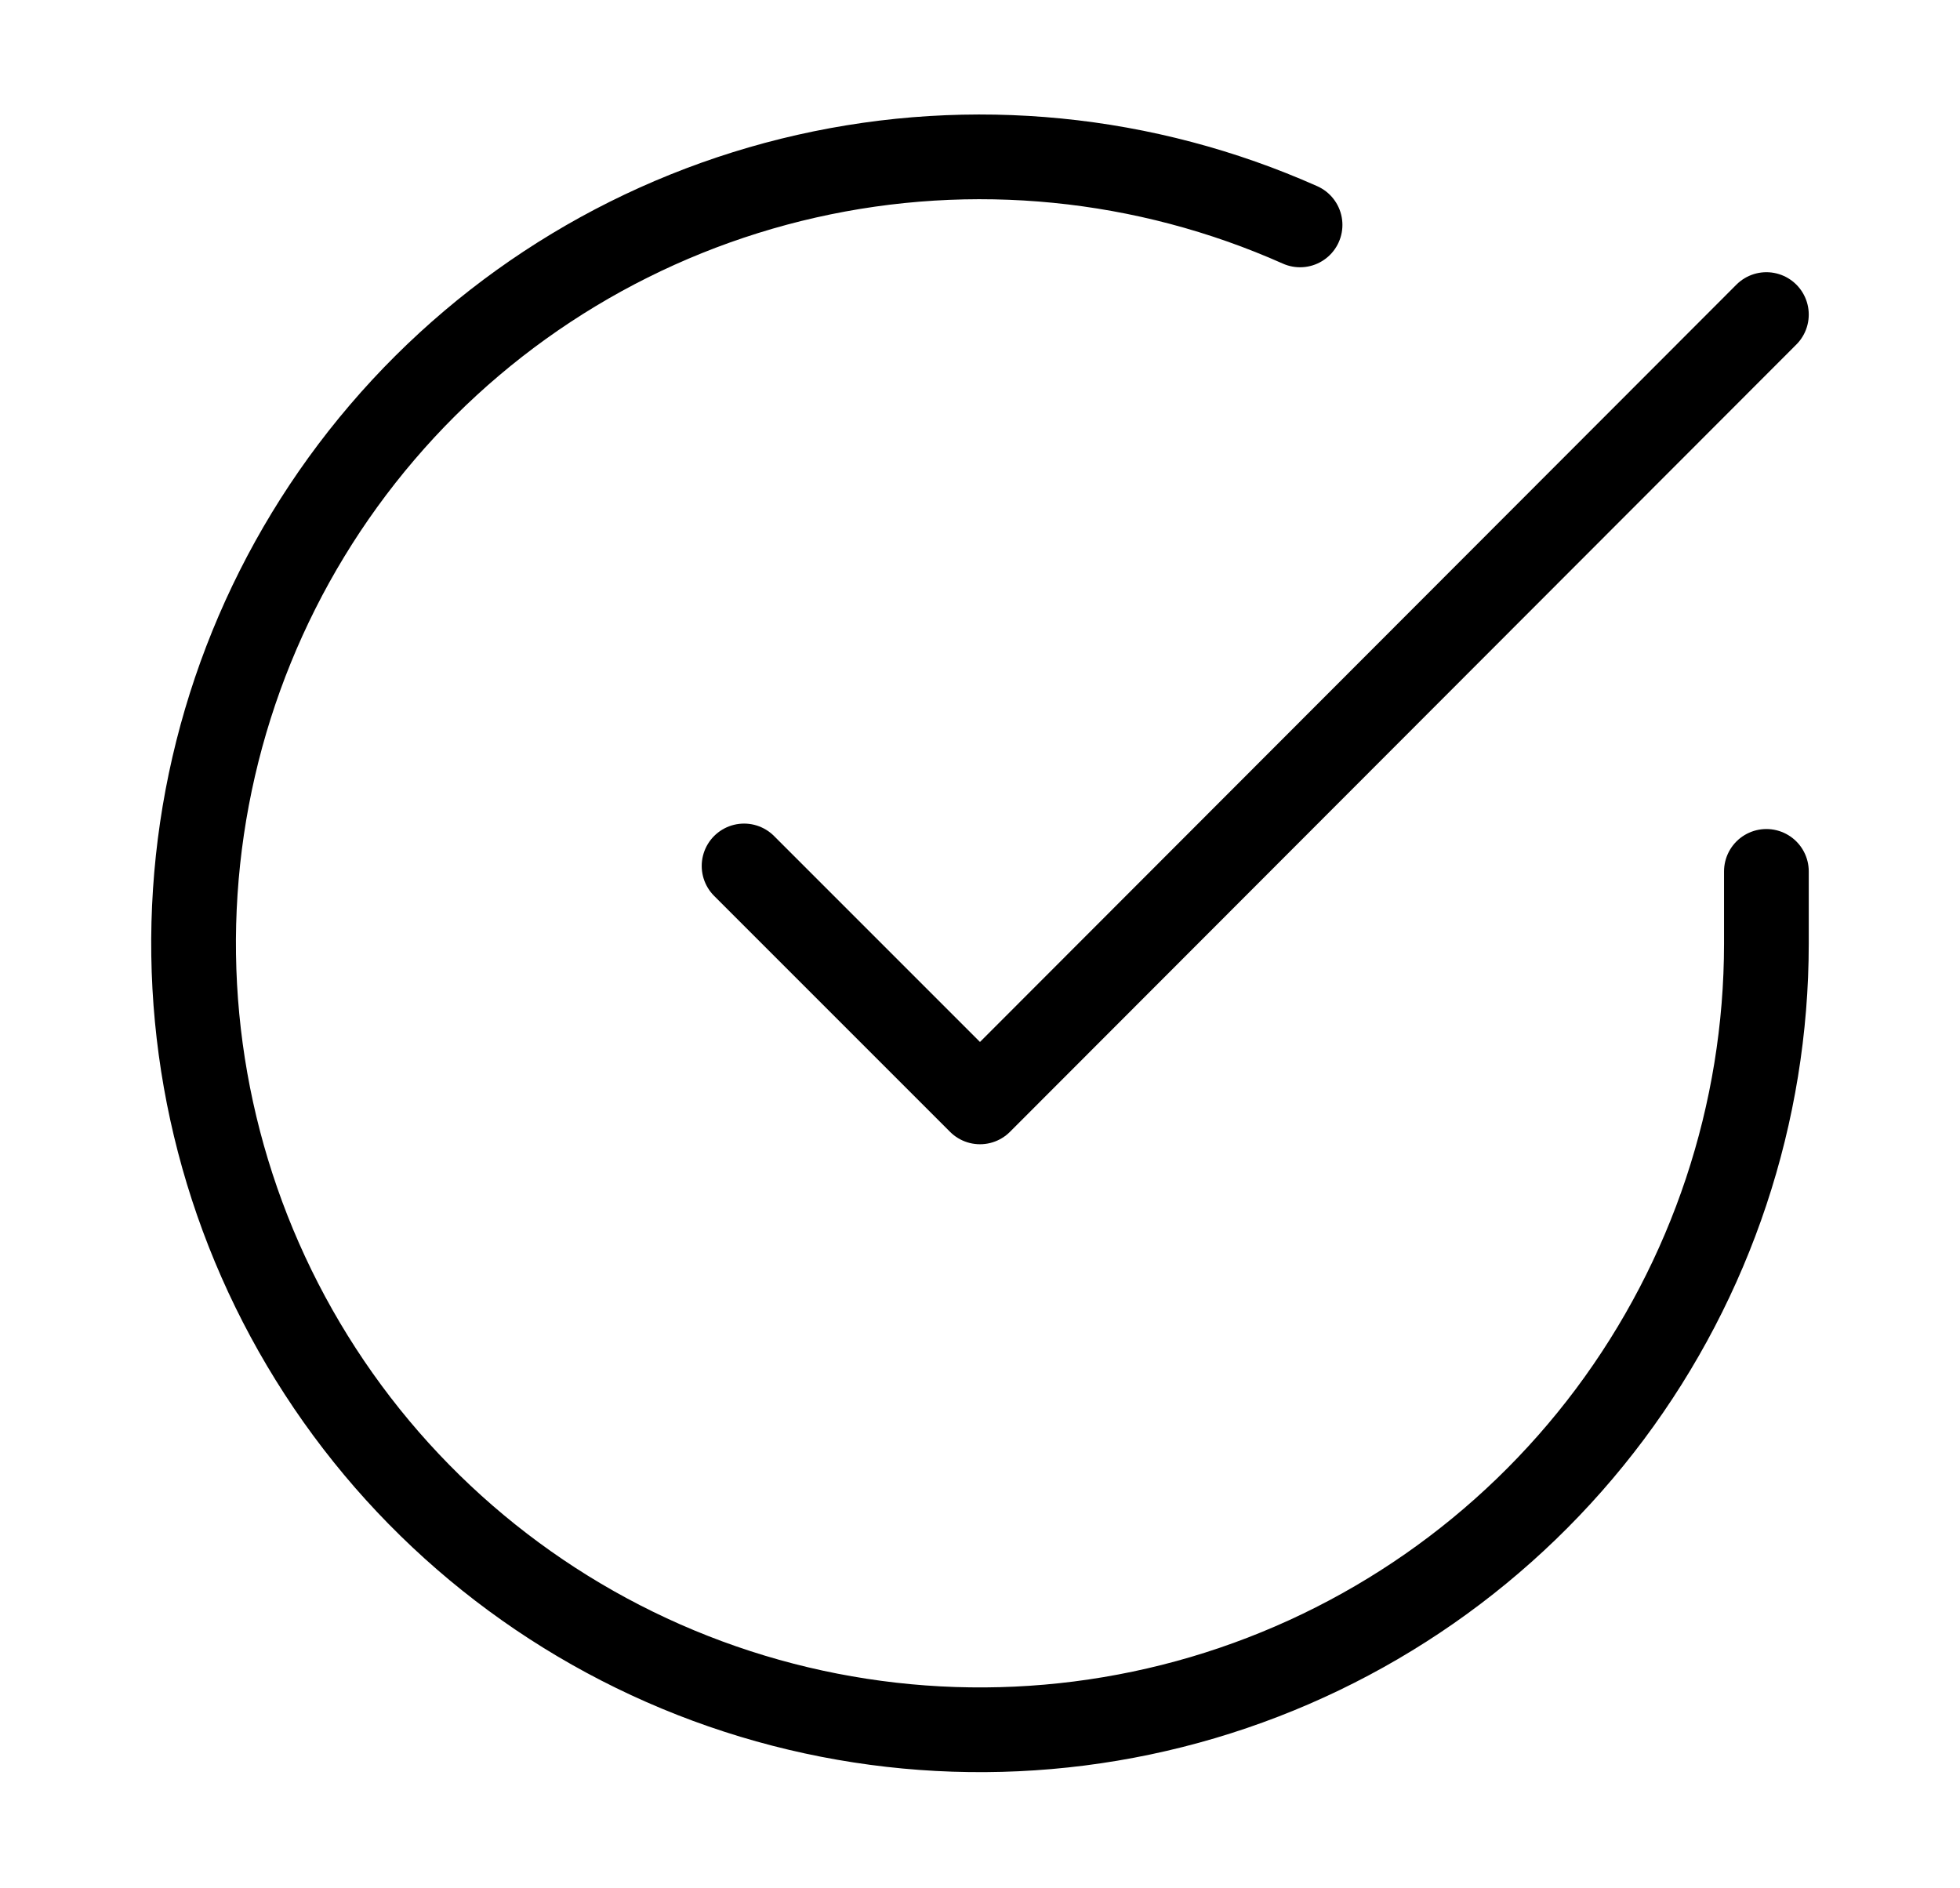
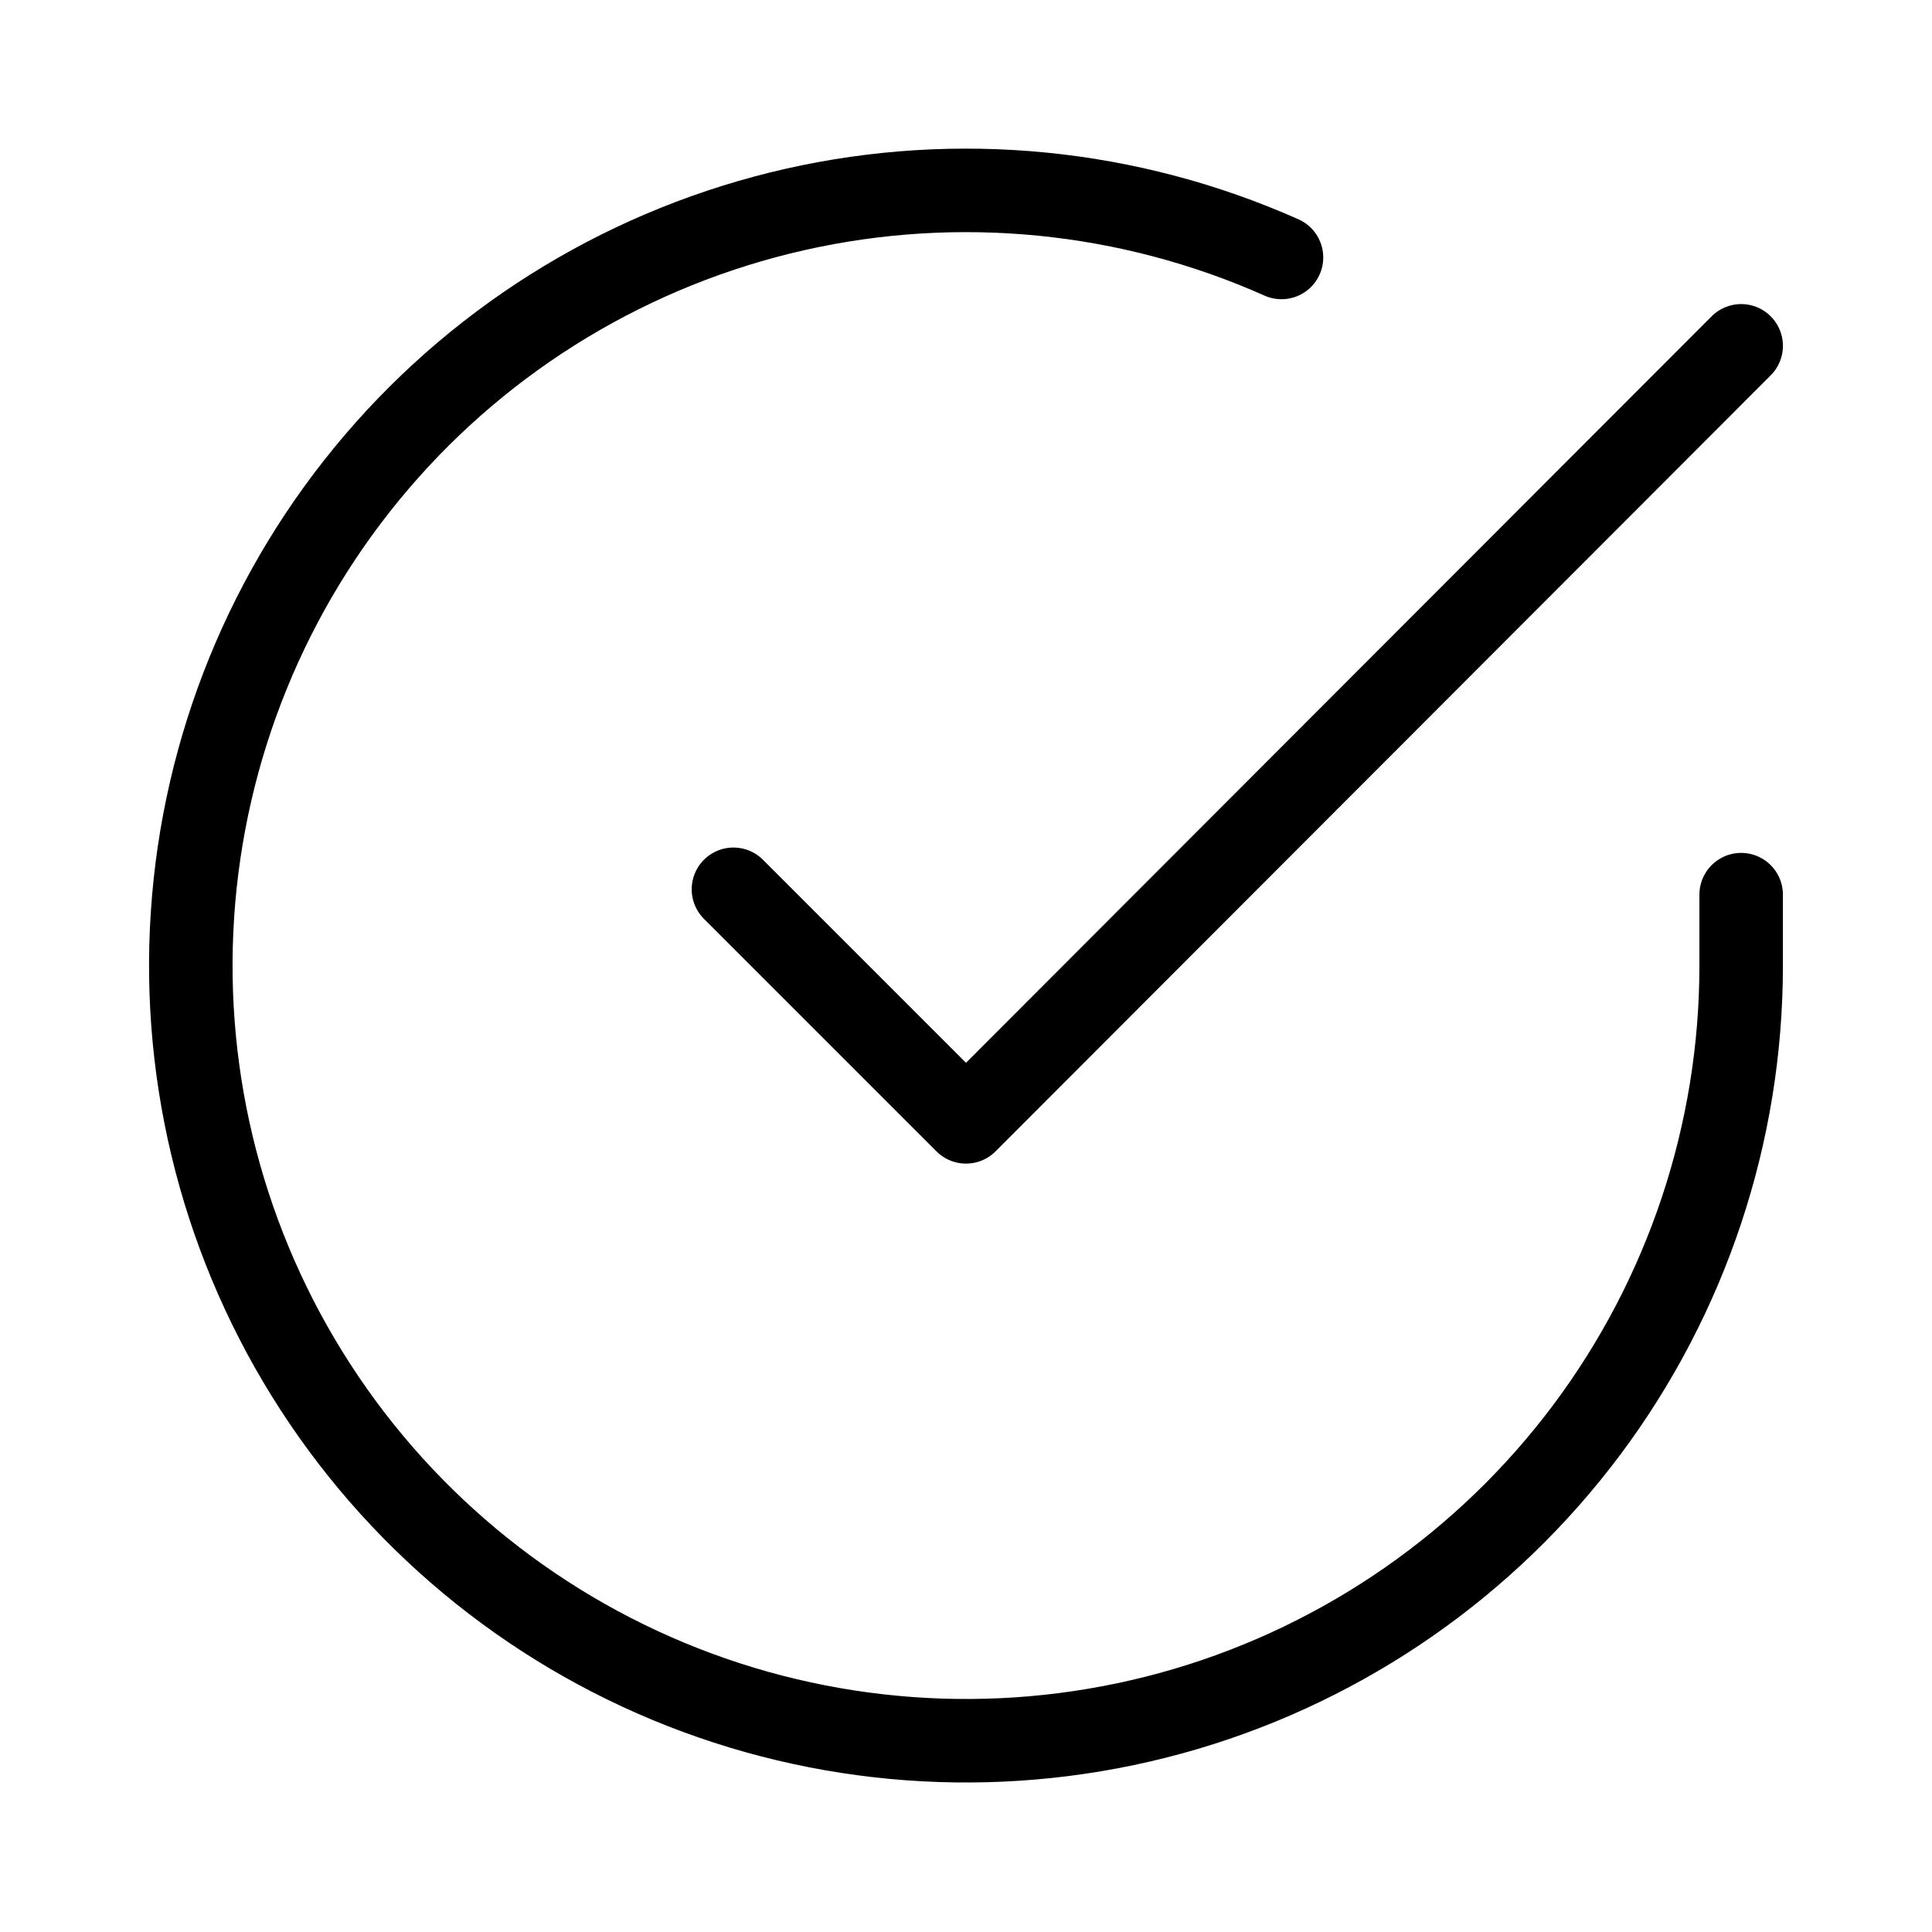
- <svg xmlns="http://www.w3.org/2000/svg" width="27" height="26" viewBox="0 0 27 26" fill="none">
+ <svg xmlns="http://www.w3.org/2000/svg" width="30" height="30" viewBox="0 0 27 26" fill="none">
  <g id="Icon/Q&amp;A">
    <g id="Group">
      <path id="Vector" d="M24.333 12.003V13C24.332 15.336 23.575 17.609 22.177 19.48C20.778 21.351 18.812 22.72 16.572 23.383C14.331 24.045 11.937 23.965 9.746 23.156C7.554 22.346 5.683 20.85 4.412 18.89C3.14 16.93 2.536 14.612 2.69 12.281C2.844 9.95 3.747 7.731 5.265 5.955C6.782 4.179 8.834 2.942 11.112 2.427C13.391 1.912 15.775 2.148 17.909 3.098" stroke="black" stroke-width="1.167" stroke-linecap="round" stroke-linejoin="round" />
      <path id="Vector_2" d="M24.333 4.333L13.5 15.178L10.25 11.928" stroke="black" stroke-width="1.167" stroke-linecap="round" stroke-linejoin="round" />
    </g>
  </g>
</svg>
